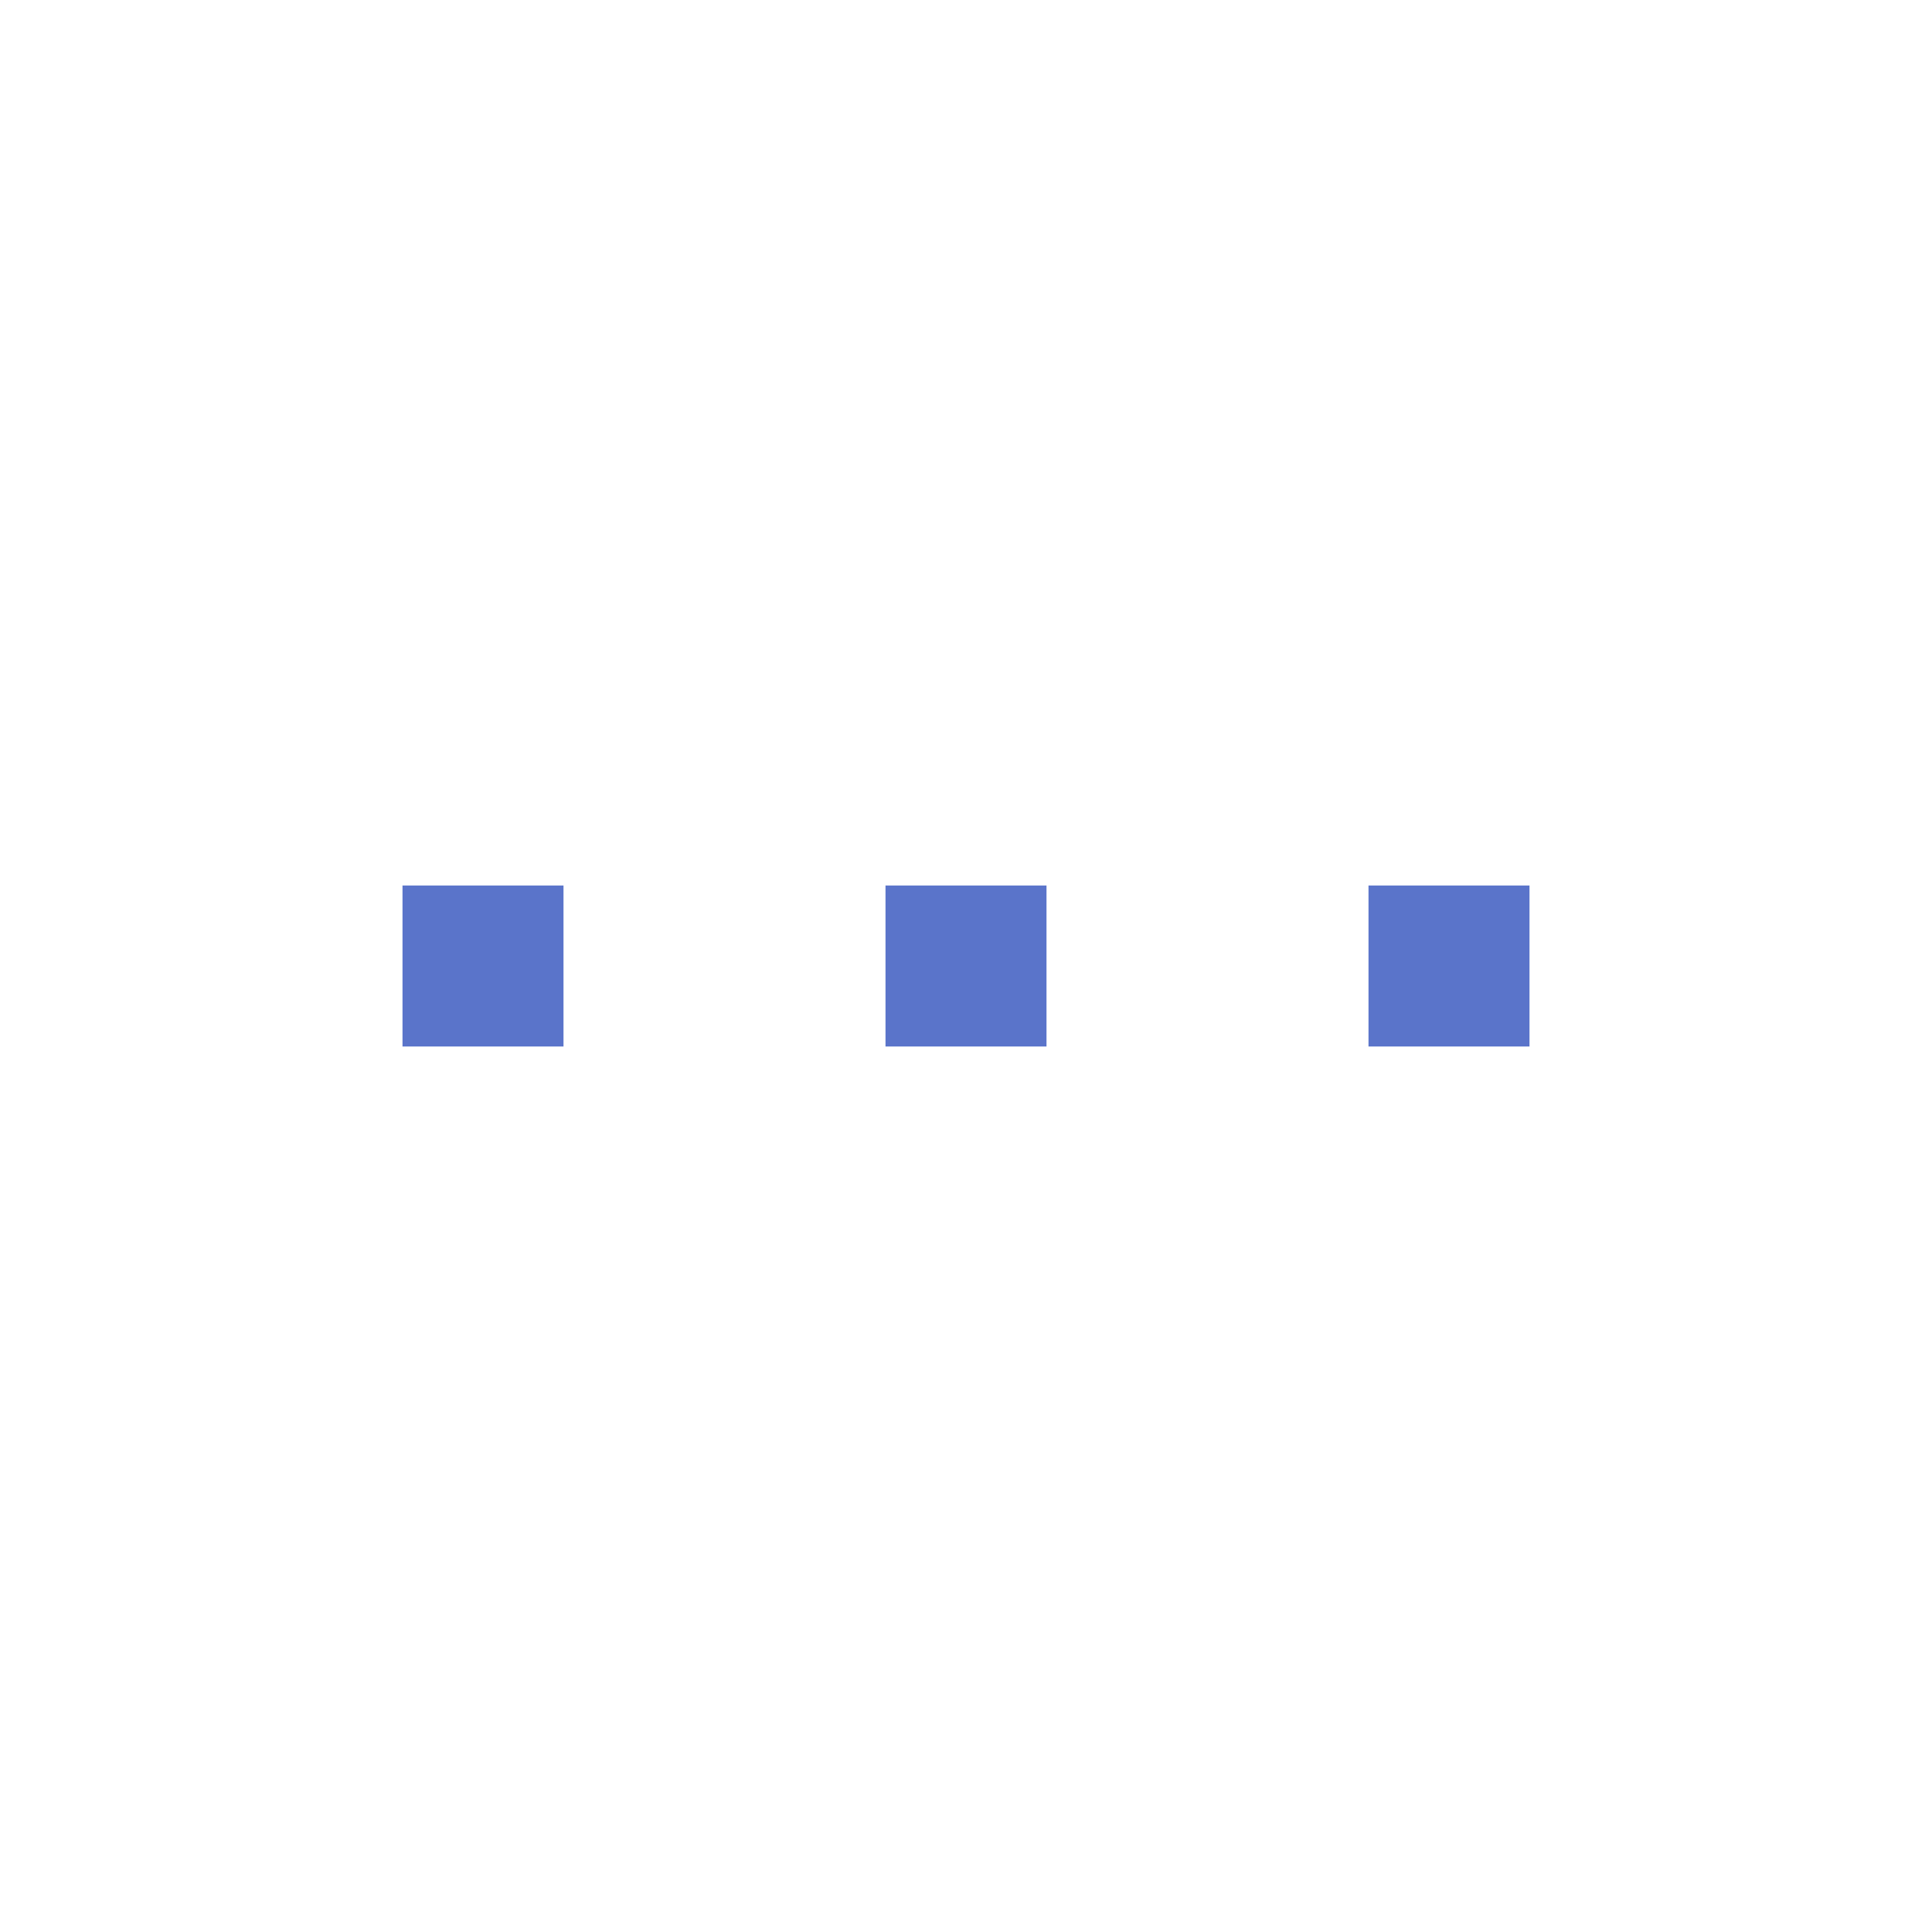
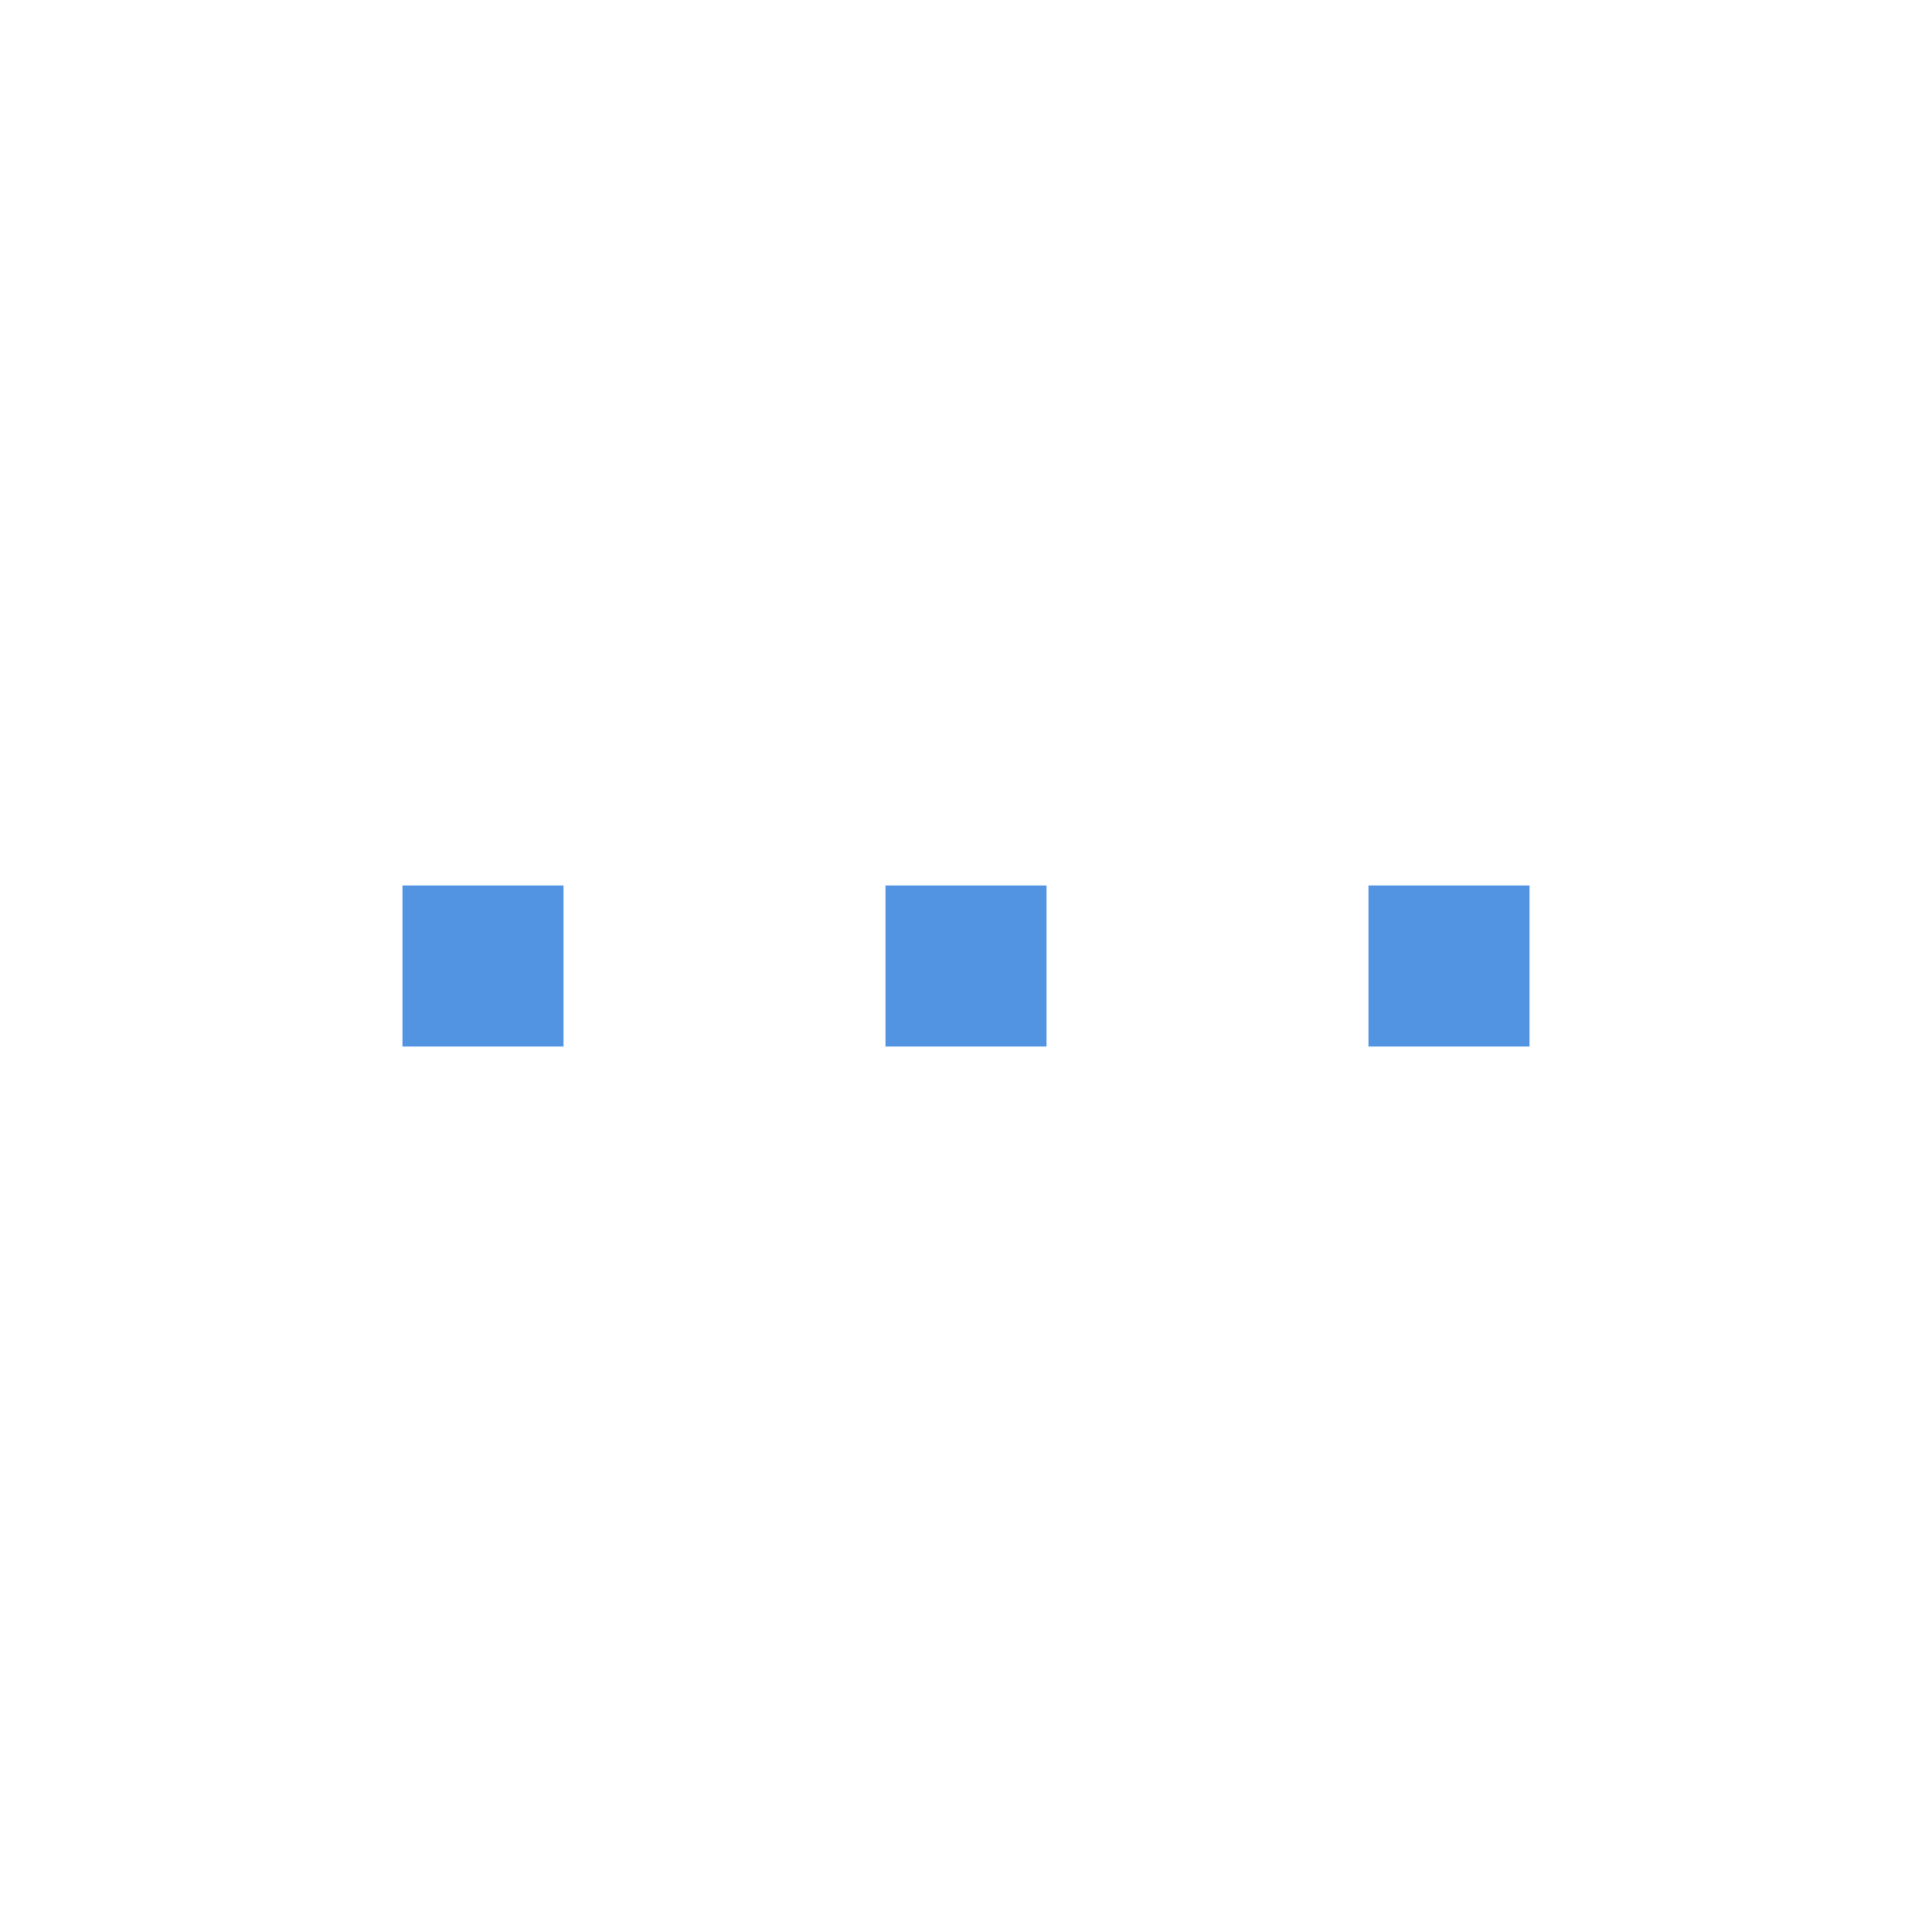
<svg xmlns="http://www.w3.org/2000/svg" xmlns:ns1="http://www.openswatchbook.org/uri/2009/osb" xmlns:xlink="http://www.w3.org/1999/xlink" width="24" height="24" id="svg11300" version="1.0" style="display:inline;enable-background:new">
  <defs id="defs3">
    <linearGradient id="selected_bg_color" ns1:paint="solid">
-       <stop style="stop-color:#5a74ca;stop-opacity:1;" offset="0" id="stop4140" />
+       <stop style="stop-color:#5294e2;stop-opacity:1;" offset="0" id="stop4140" />
    </linearGradient>
    <linearGradient xlink:href="#selected_bg_color" id="linearGradient4142" x1="6" y1="287" x2="6" y2="289" gradientUnits="userSpaceOnUse" />
  </defs>
  <g style="display:inline" id="layer1" transform="translate(0,-276)">
    <rect style="opacity:1;fill:url(#linearGradient4142);fill-opacity:1;stroke:none;stroke-width:1;stroke-linecap:round;stroke-linejoin:miter;stroke-miterlimit:4;stroke-dasharray:none;stroke-dashoffset:0;stroke-opacity:1" id="rect4138" width="2" height="2" x="5" y="287" />
    <rect style="display:inline;opacity:1;fill:url(#selected_bg_color);fill-opacity:1;stroke:none;stroke-width:1;stroke-linecap:round;stroke-linejoin:miter;stroke-miterlimit:4;stroke-dasharray:none;stroke-dashoffset:0;stroke-opacity:1;enable-background:new" id="rect4138-6" width="2" height="2" x="11" y="287" />
    <rect style="display:inline;opacity:1;fill:url(#selected_bg_color);fill-opacity:1;stroke:none;stroke-width:1;stroke-linecap:round;stroke-linejoin:miter;stroke-miterlimit:4;stroke-dasharray:none;stroke-dashoffset:0;stroke-opacity:1;enable-background:new" id="rect4138-9" width="2" height="2" x="17" y="287" />
  </g>
</svg>
